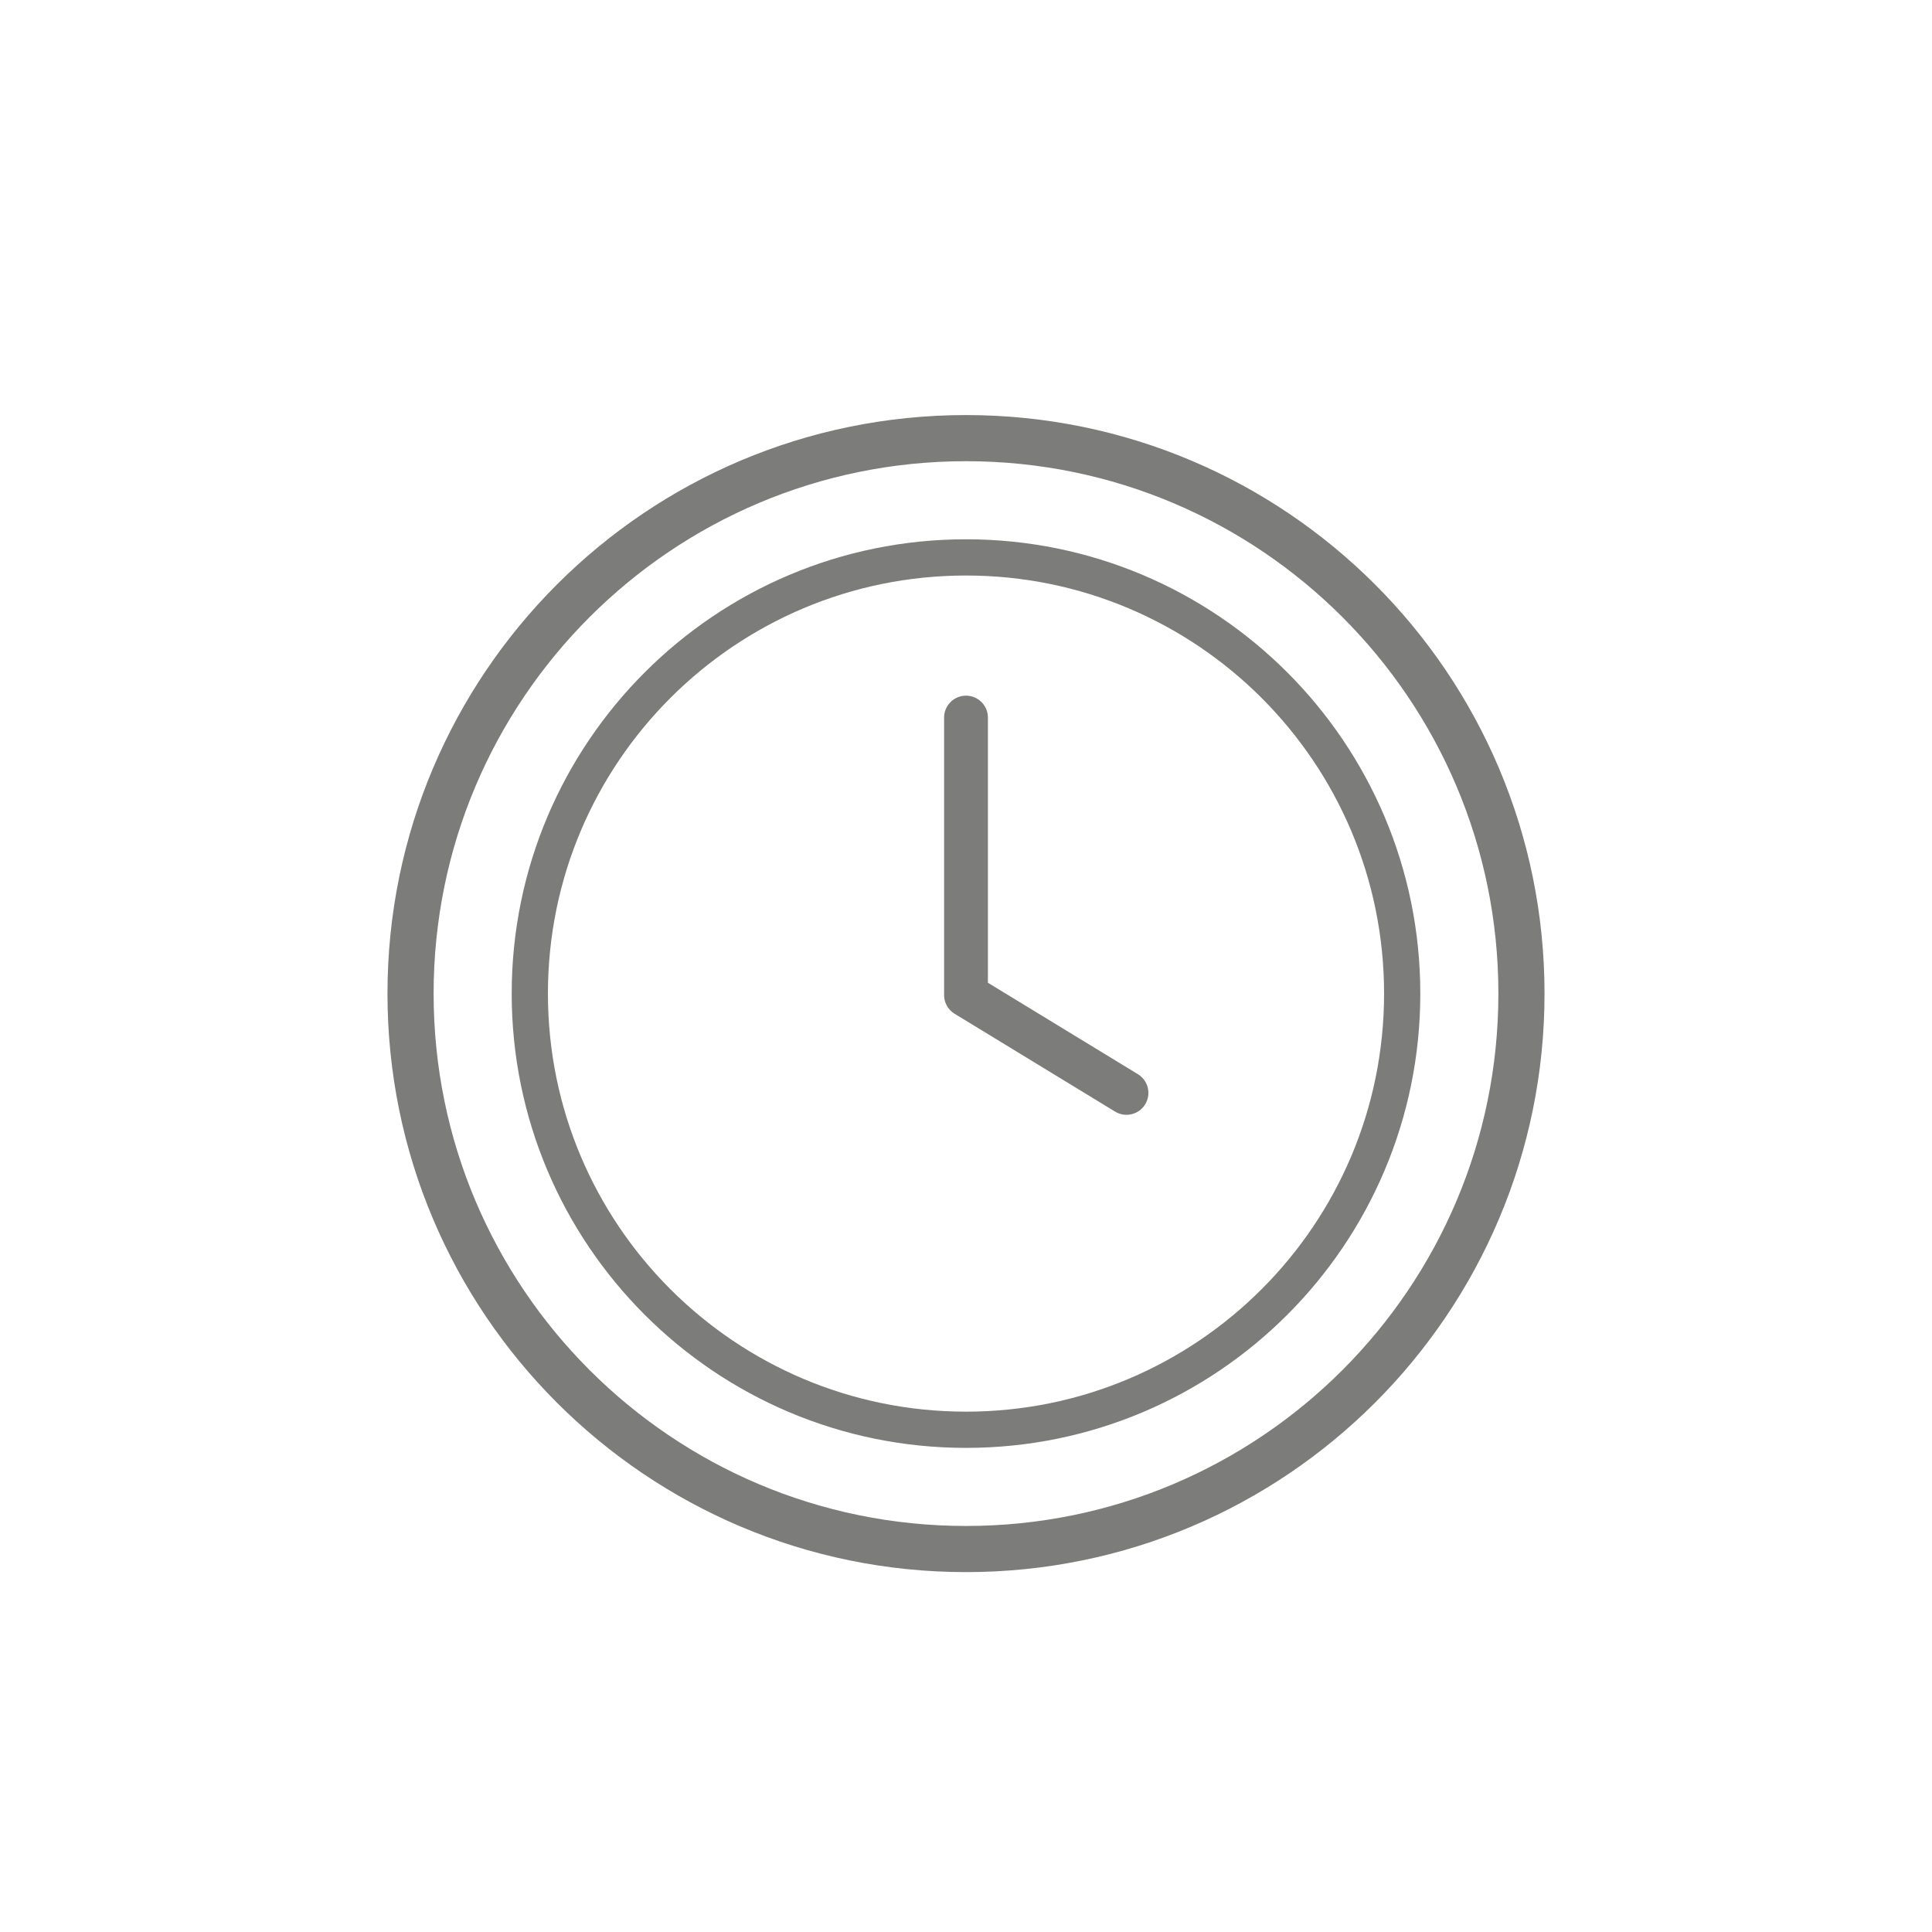
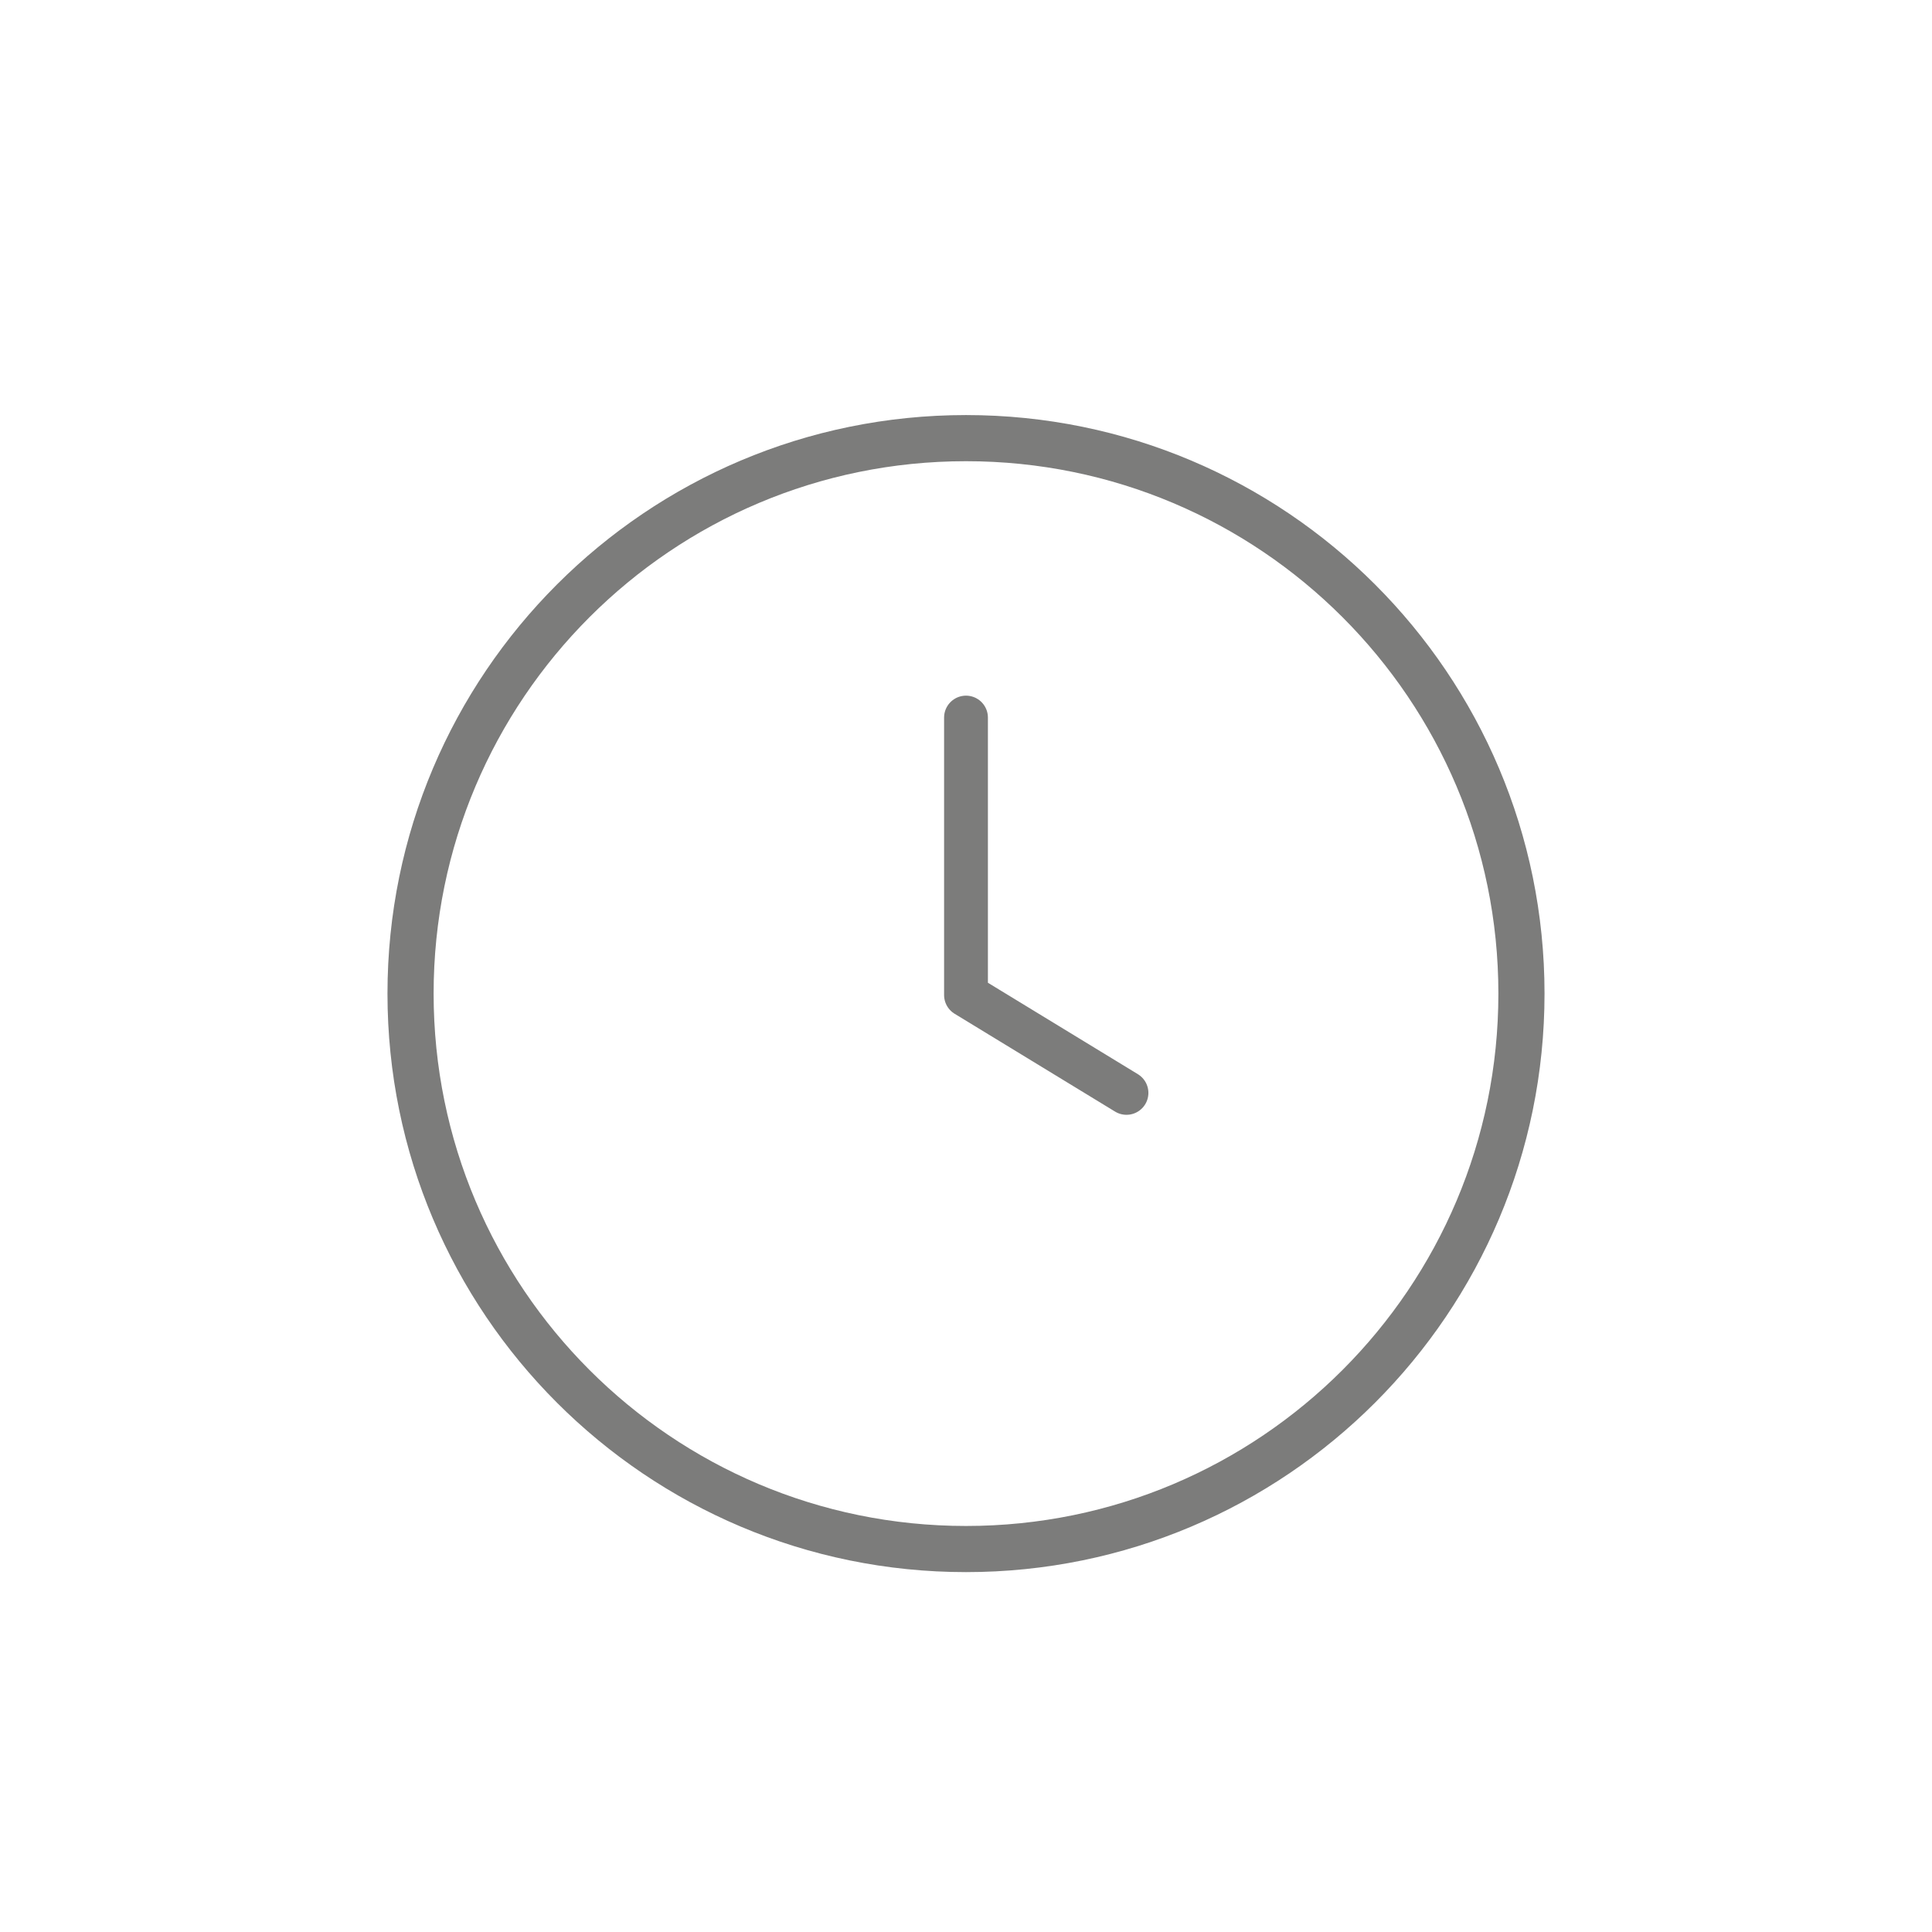
<svg xmlns="http://www.w3.org/2000/svg" version="1.1" id="Livello_1" x="0px" y="0px" viewBox="0 0 1190.6 1190.6" style="enable-background:new 0 0 1190.6 1190.6;" xml:space="preserve">
  <style type="text/css">
	.st0{fill:none;stroke:#7C7C7B;stroke-width:27;stroke-linecap:round;stroke-linejoin:round;}
	.st1{fill:none;stroke:#7C7C7B;stroke-width:28.435;stroke-miterlimit:10;}
- 	.st2{fill:none;stroke:#7C7C7B;stroke-width:22.325;stroke-miterlimit:10;}
</style>
  <polyline class="st0" points="595.3,442.2 595.3,613.2 694.2,673.5 " />
  <circle class="st1" cx="595.3" cy="612.3" r="342.3" />
-   <circle class="st2" cx="595.3" cy="612.3" r="268.8" />
</svg>
